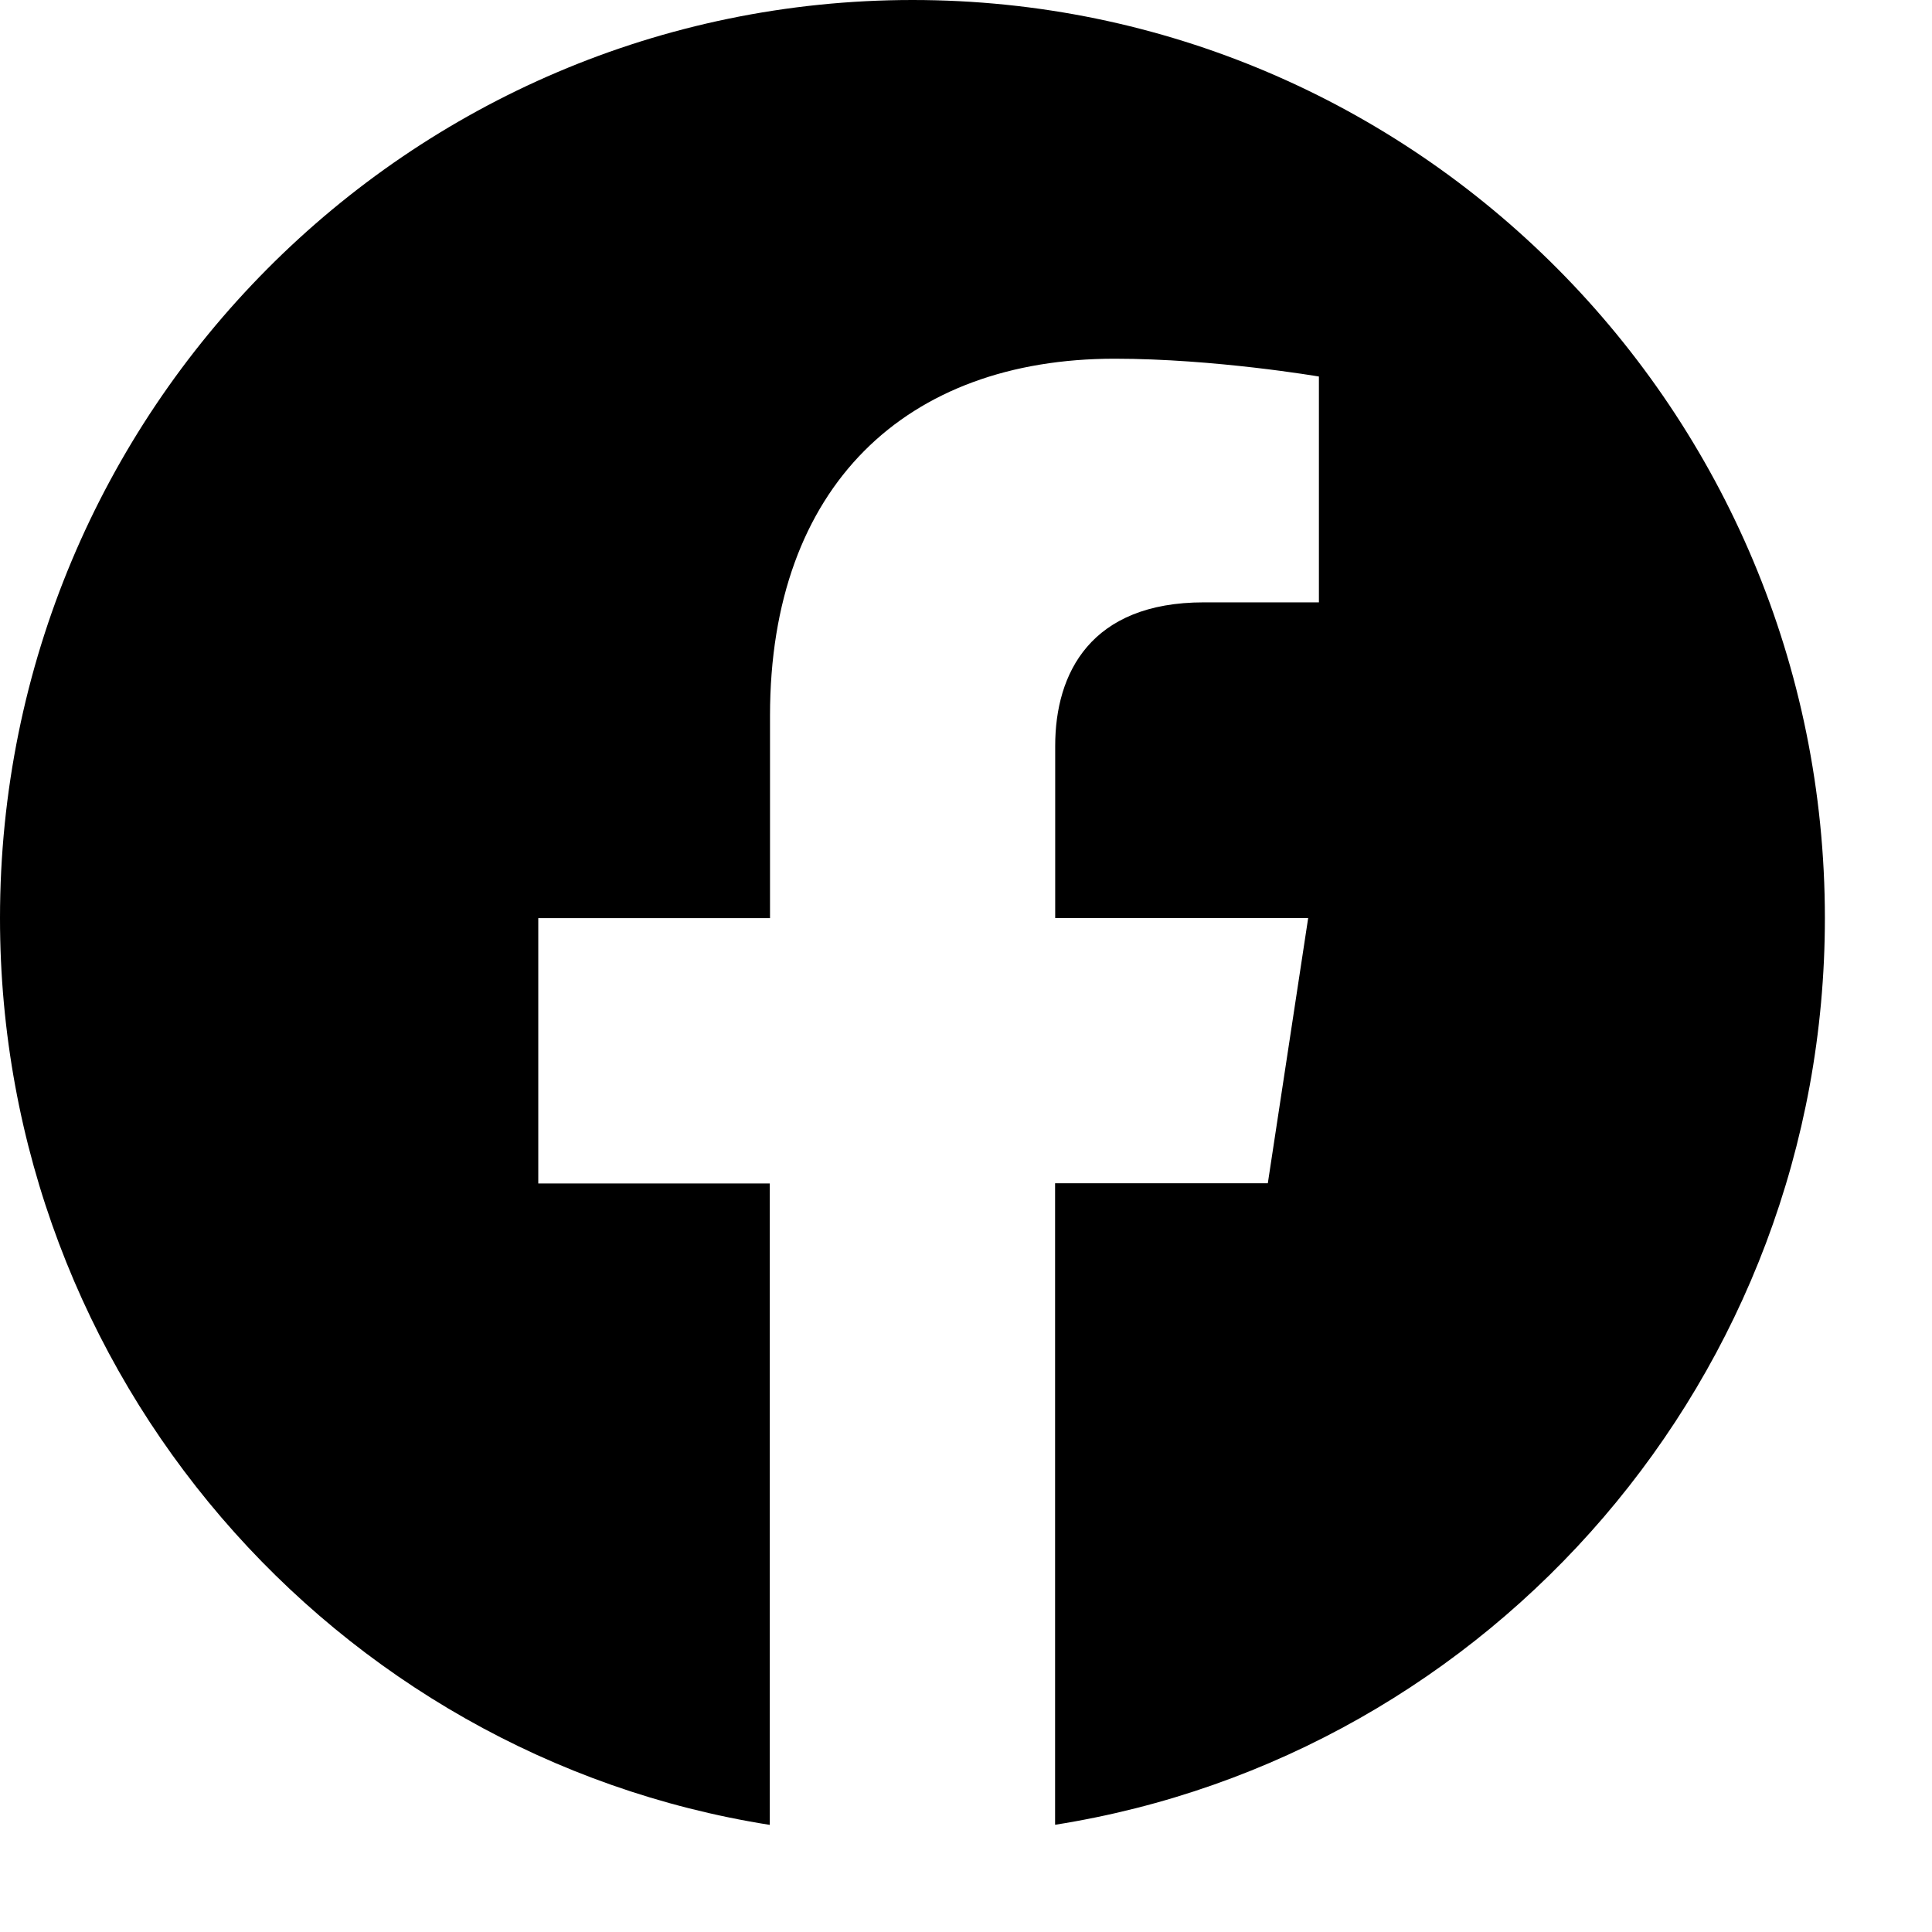
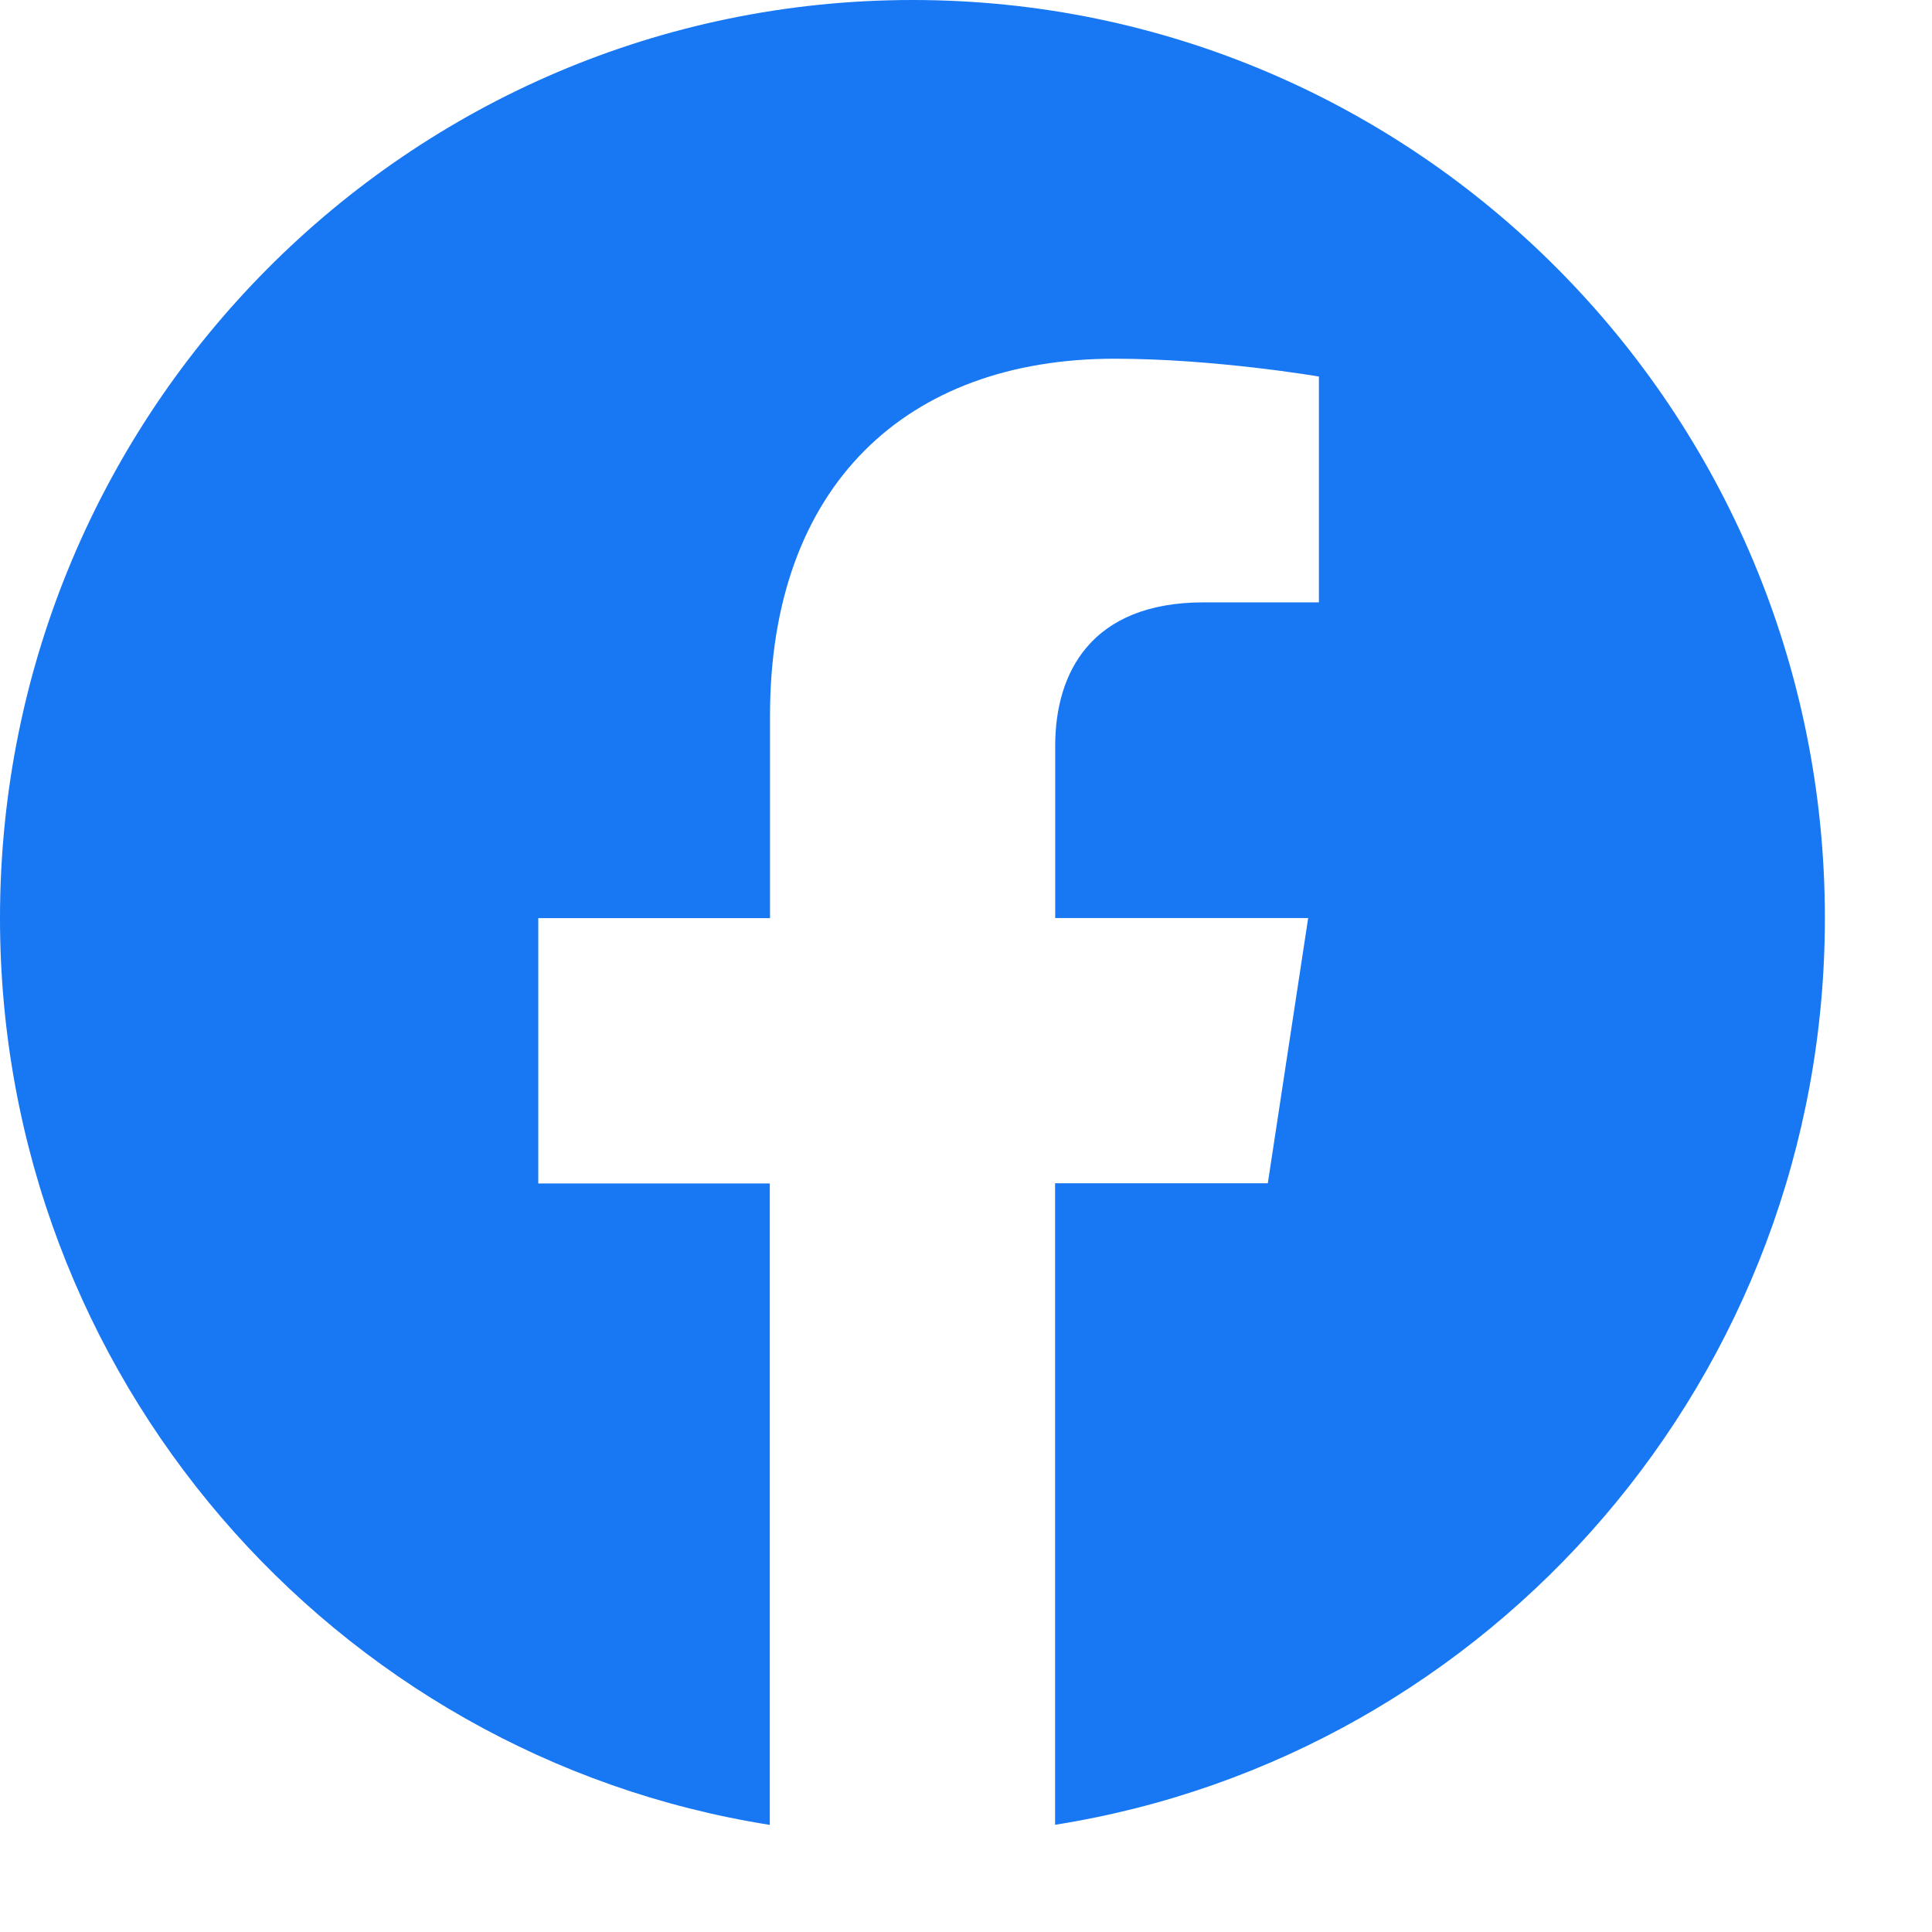
<svg xmlns="http://www.w3.org/2000/svg" width="18" height="18" viewBox="0 0 18 18" fill="none">
-   <path d="M17.002 8.553C17.002 3.829 13.196 0 8.502 0C3.806 0.001 0 3.829 0 8.554C0 12.822 3.109 16.36 7.172 17.002V11.026H5.015V8.554H7.174V6.668C7.174 4.525 8.444 3.342 10.385 3.342C11.316 3.342 12.288 3.508 12.288 3.508V5.612H11.216C10.161 5.612 9.831 6.272 9.831 6.949V8.553H12.188L11.812 11.024H9.83V17.001C13.893 16.359 17.002 12.821 17.002 8.553Z" fill="black" />
+   <path d="M17.002 8.553C17.002 3.829 13.196 0 8.502 0C3.806 0.001 0 3.829 0 8.554C0 12.822 3.109 16.36 7.172 17.002V11.026H5.015V8.554H7.174V6.668C7.174 4.525 8.444 3.342 10.385 3.342C11.316 3.342 12.288 3.508 12.288 3.508V5.612H11.216C10.161 5.612 9.831 6.272 9.831 6.949V8.553H12.188L11.812 11.024H9.83V17.001C13.893 16.359 17.002 12.821 17.002 8.553Z" fill="#1877F2" />
</svg>
